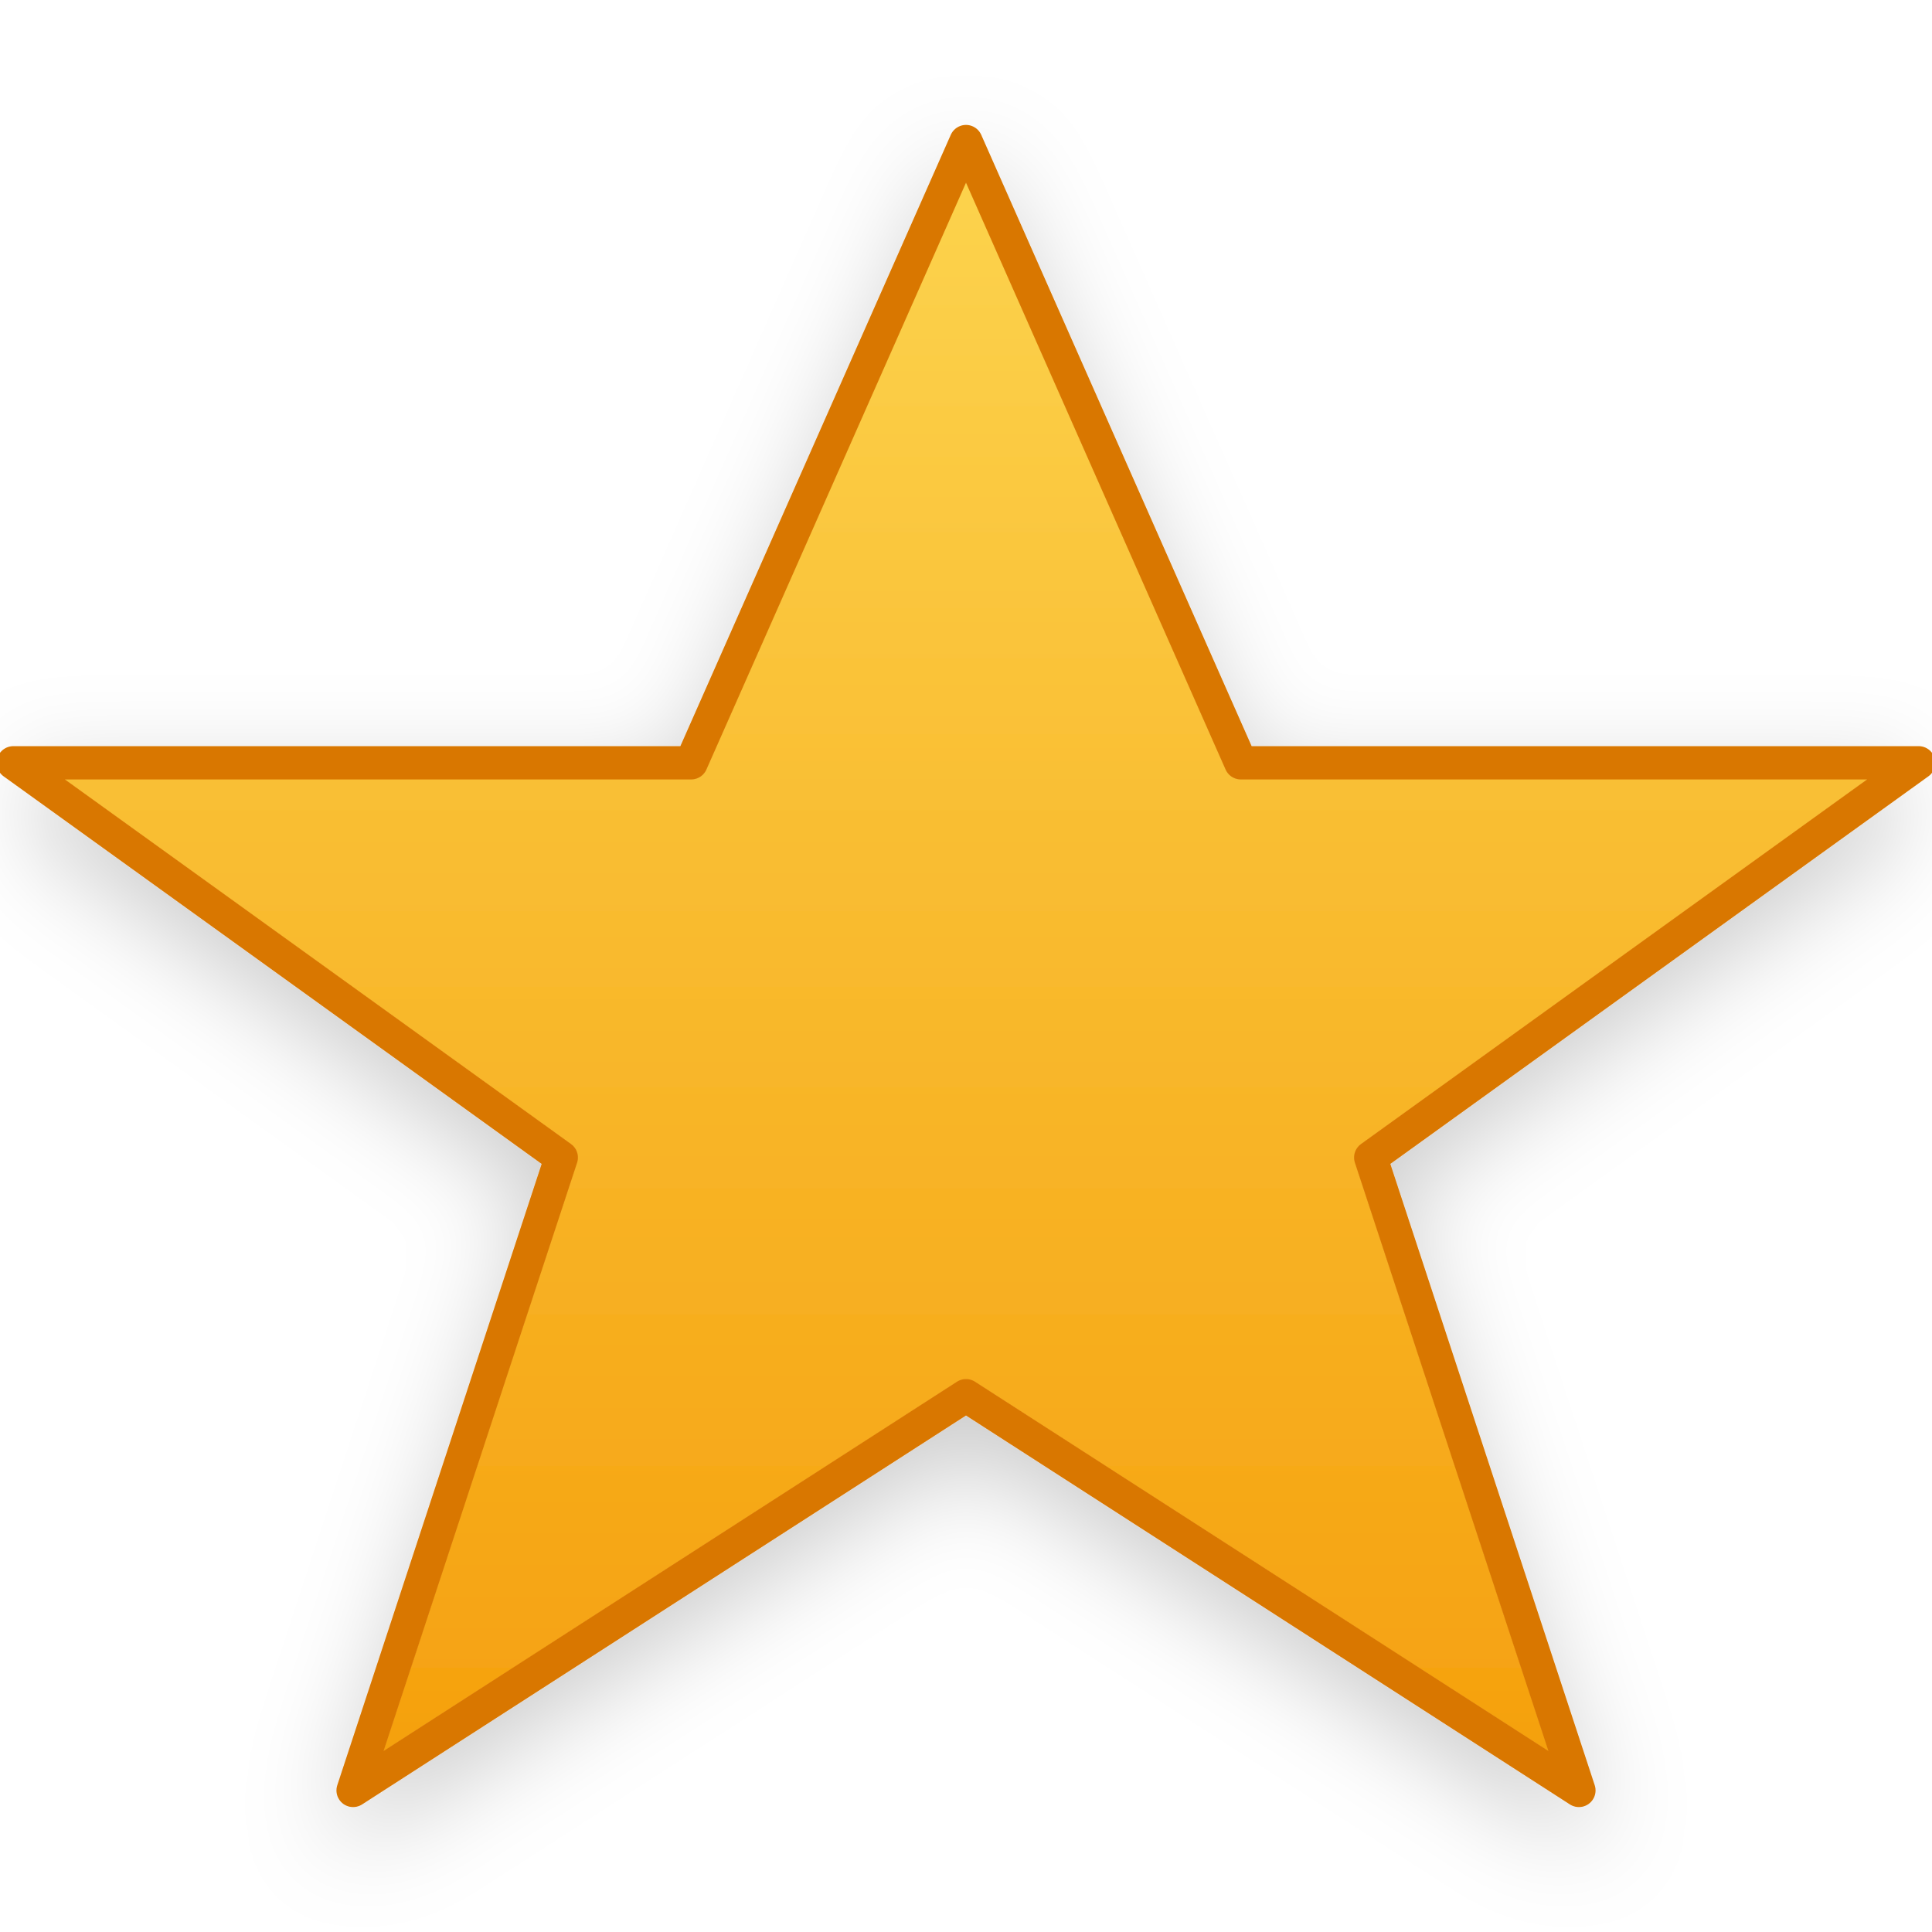
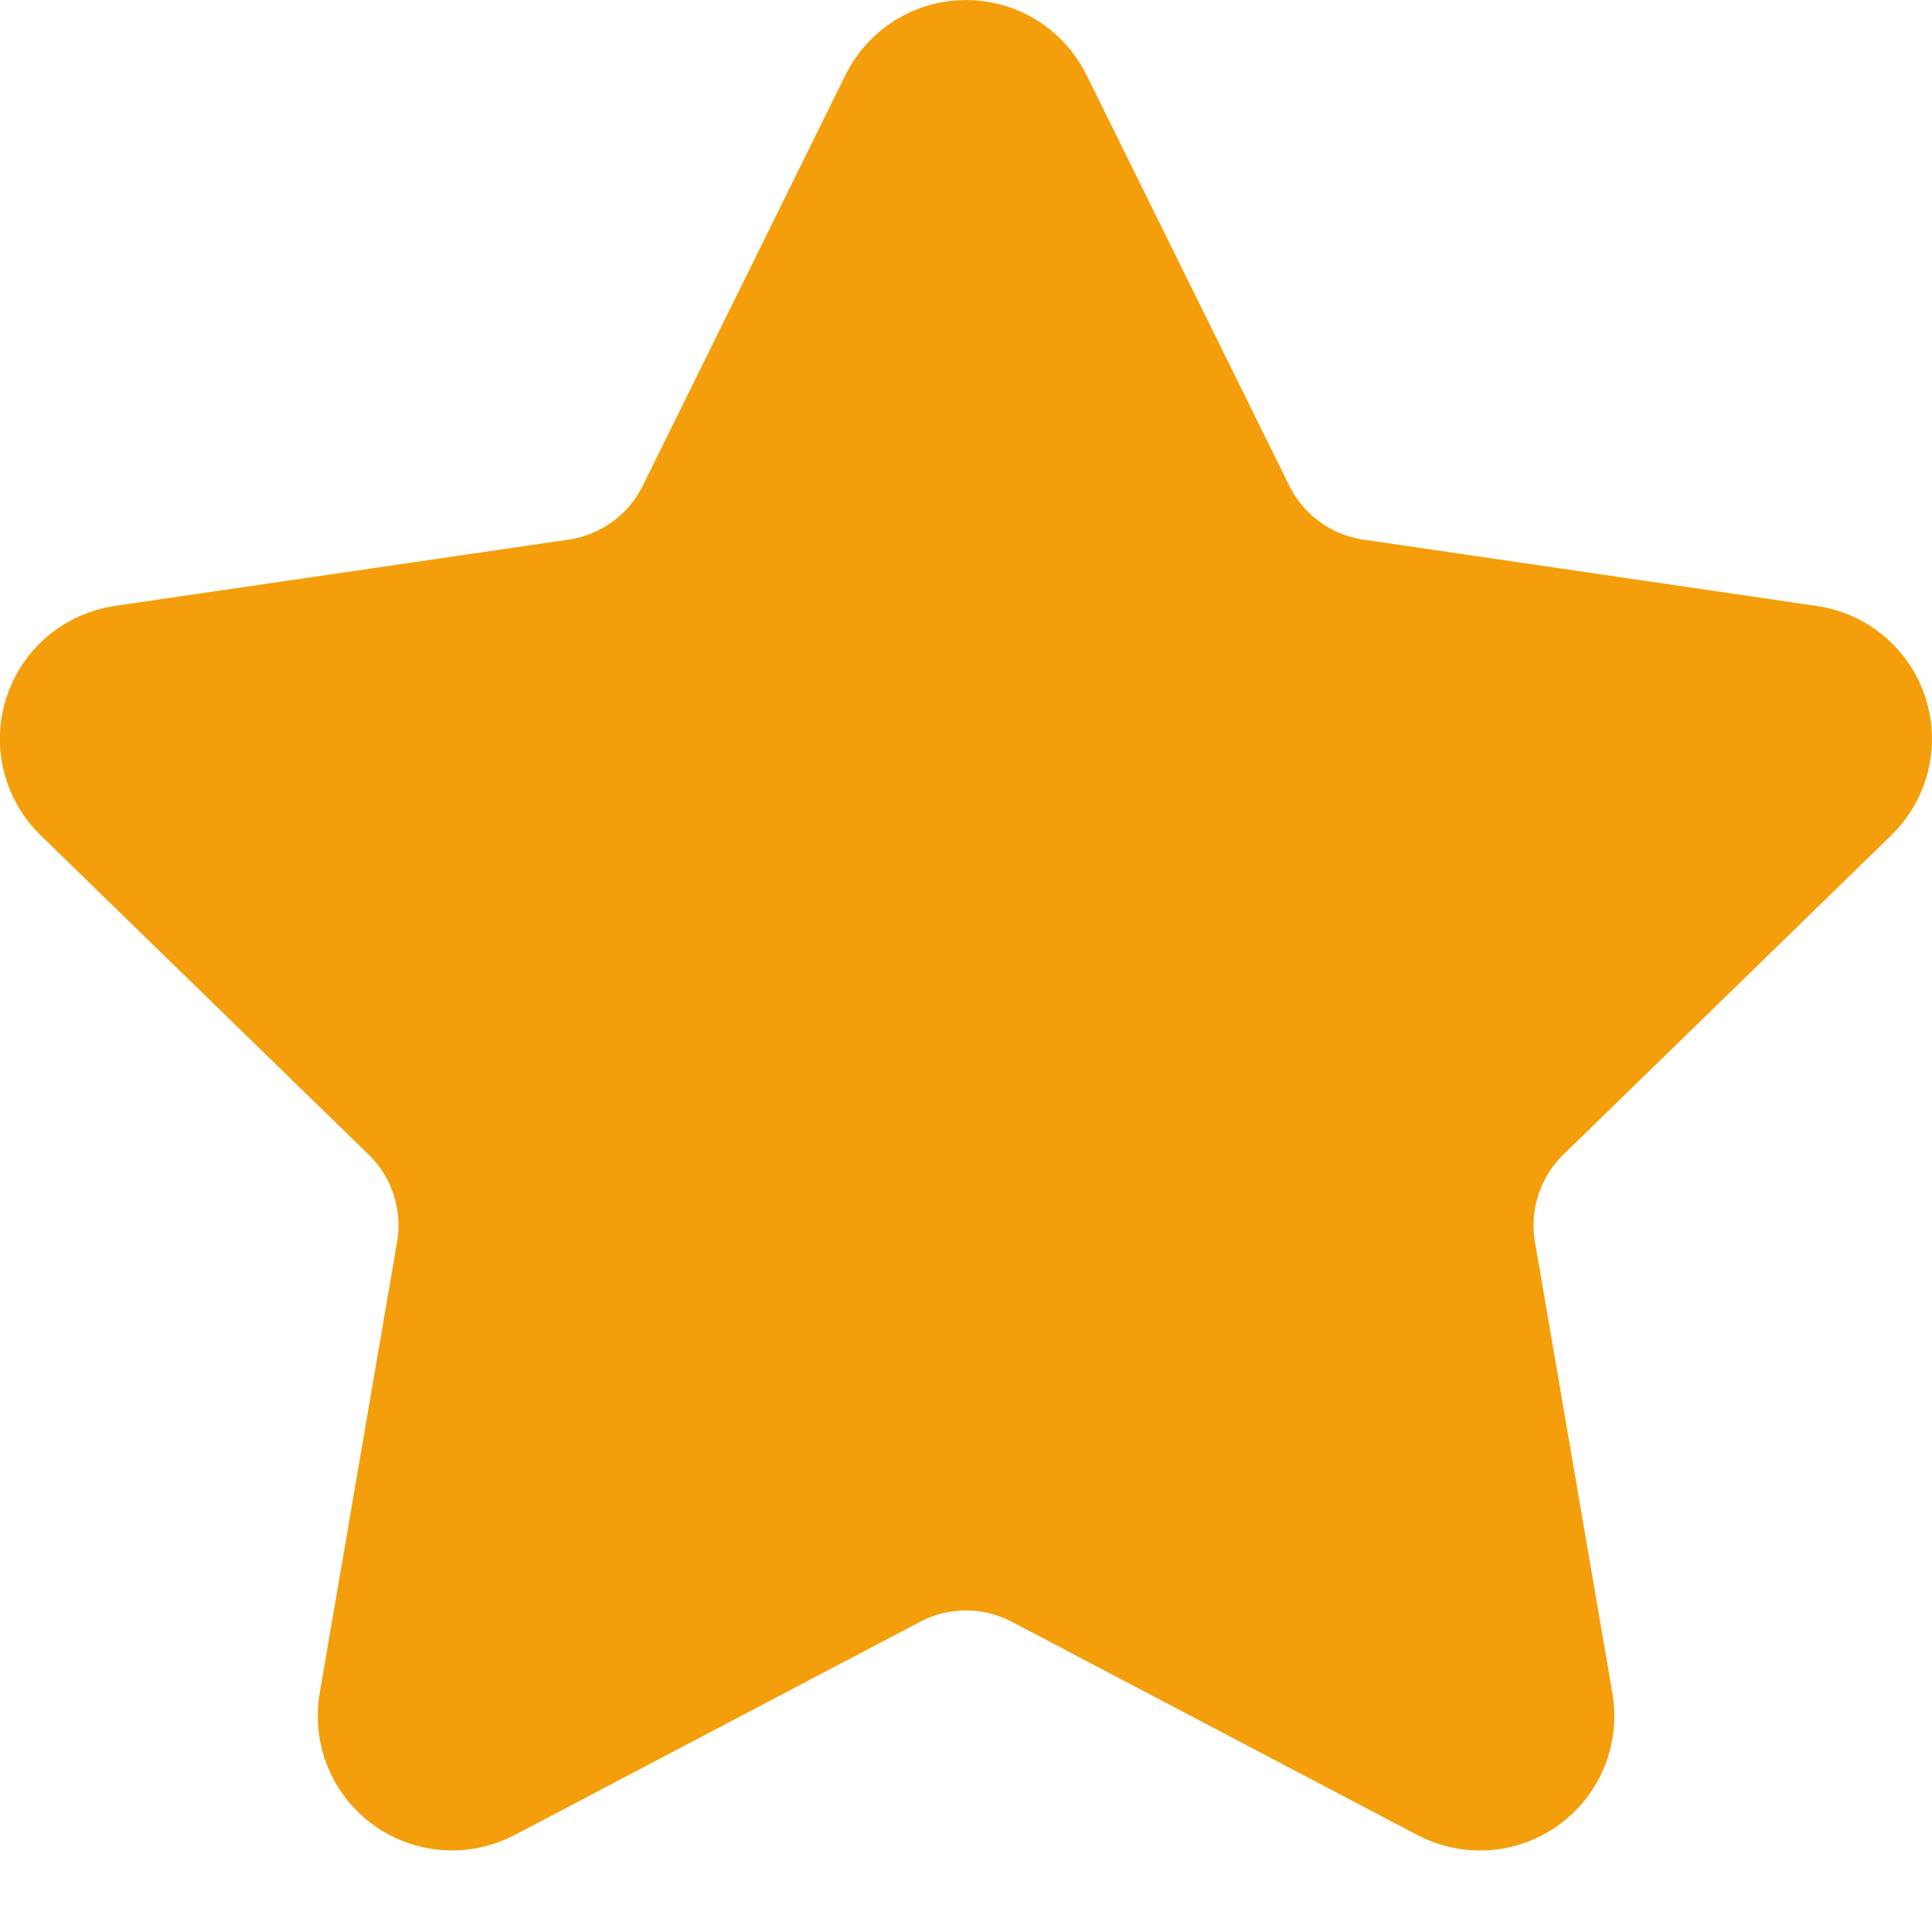
- <svg xmlns="http://www.w3.org/2000/svg" width="128" height="128" viewBox="6 7 116 102" fill="none">
-   <defs>
-     <linearGradient id="starGradient" x1="64" y1="10" x2="64" y2="110" gradientUnits="userSpaceOnUse">
-       <stop offset="0%" stop-color="#FCD34D" />
-       <stop offset="100%" stop-color="#F59E0B" />
-     </linearGradient>
-     <filter id="shadow" x="-10%" y="-10%" width="120%" height="120%">
-       <feDropShadow dx="0" dy="2" stdDeviation="3" flood-opacity="0.2" />
-     </filter>
-   </defs>
-   <path d="M64 8.5L80.5 45.8H121.2L88.3 69.5L100.8 107.5L64 83.8L27.2 107.5L39.7 69.5L6.8 45.8H47.5L64 8.5Z" fill="url(#starGradient)" stroke="#D97706" stroke-width="2" stroke-linejoin="round" filter="url(#shadow)" />
+ <svg xmlns="http://www.w3.org/2000/svg" width="128" height="128" viewBox="1 1 22 22" fill="#f59e0b" stroke="#f59e0b" stroke-width="2" stroke-linecap="round" stroke-linejoin="round" class="lucide lucide-star" aria-hidden="true">
+   <path d="M11.525 2.295a.53.53 0 0 1 .95 0l2.31 4.679a2.123 2.123 0 0 0 1.595 1.16l5.166.756a.53.53 0 0 1 .294.904l-3.736 3.638a2.123 2.123 0 0 0-.611 1.878l.882 5.14a.53.53 0 0 1-.771.56l-4.618-2.428a2.122 2.122 0 0 0-1.973 0L6.396 21.01a.53.53 0 0 1-.77-.56l.881-5.139a2.122 2.122 0 0 0-.611-1.879L2.16 9.795a.53.53 0 0 1 .294-.906l5.165-.755a2.122 2.122 0 0 0 1.597-1.16z" />
</svg>
